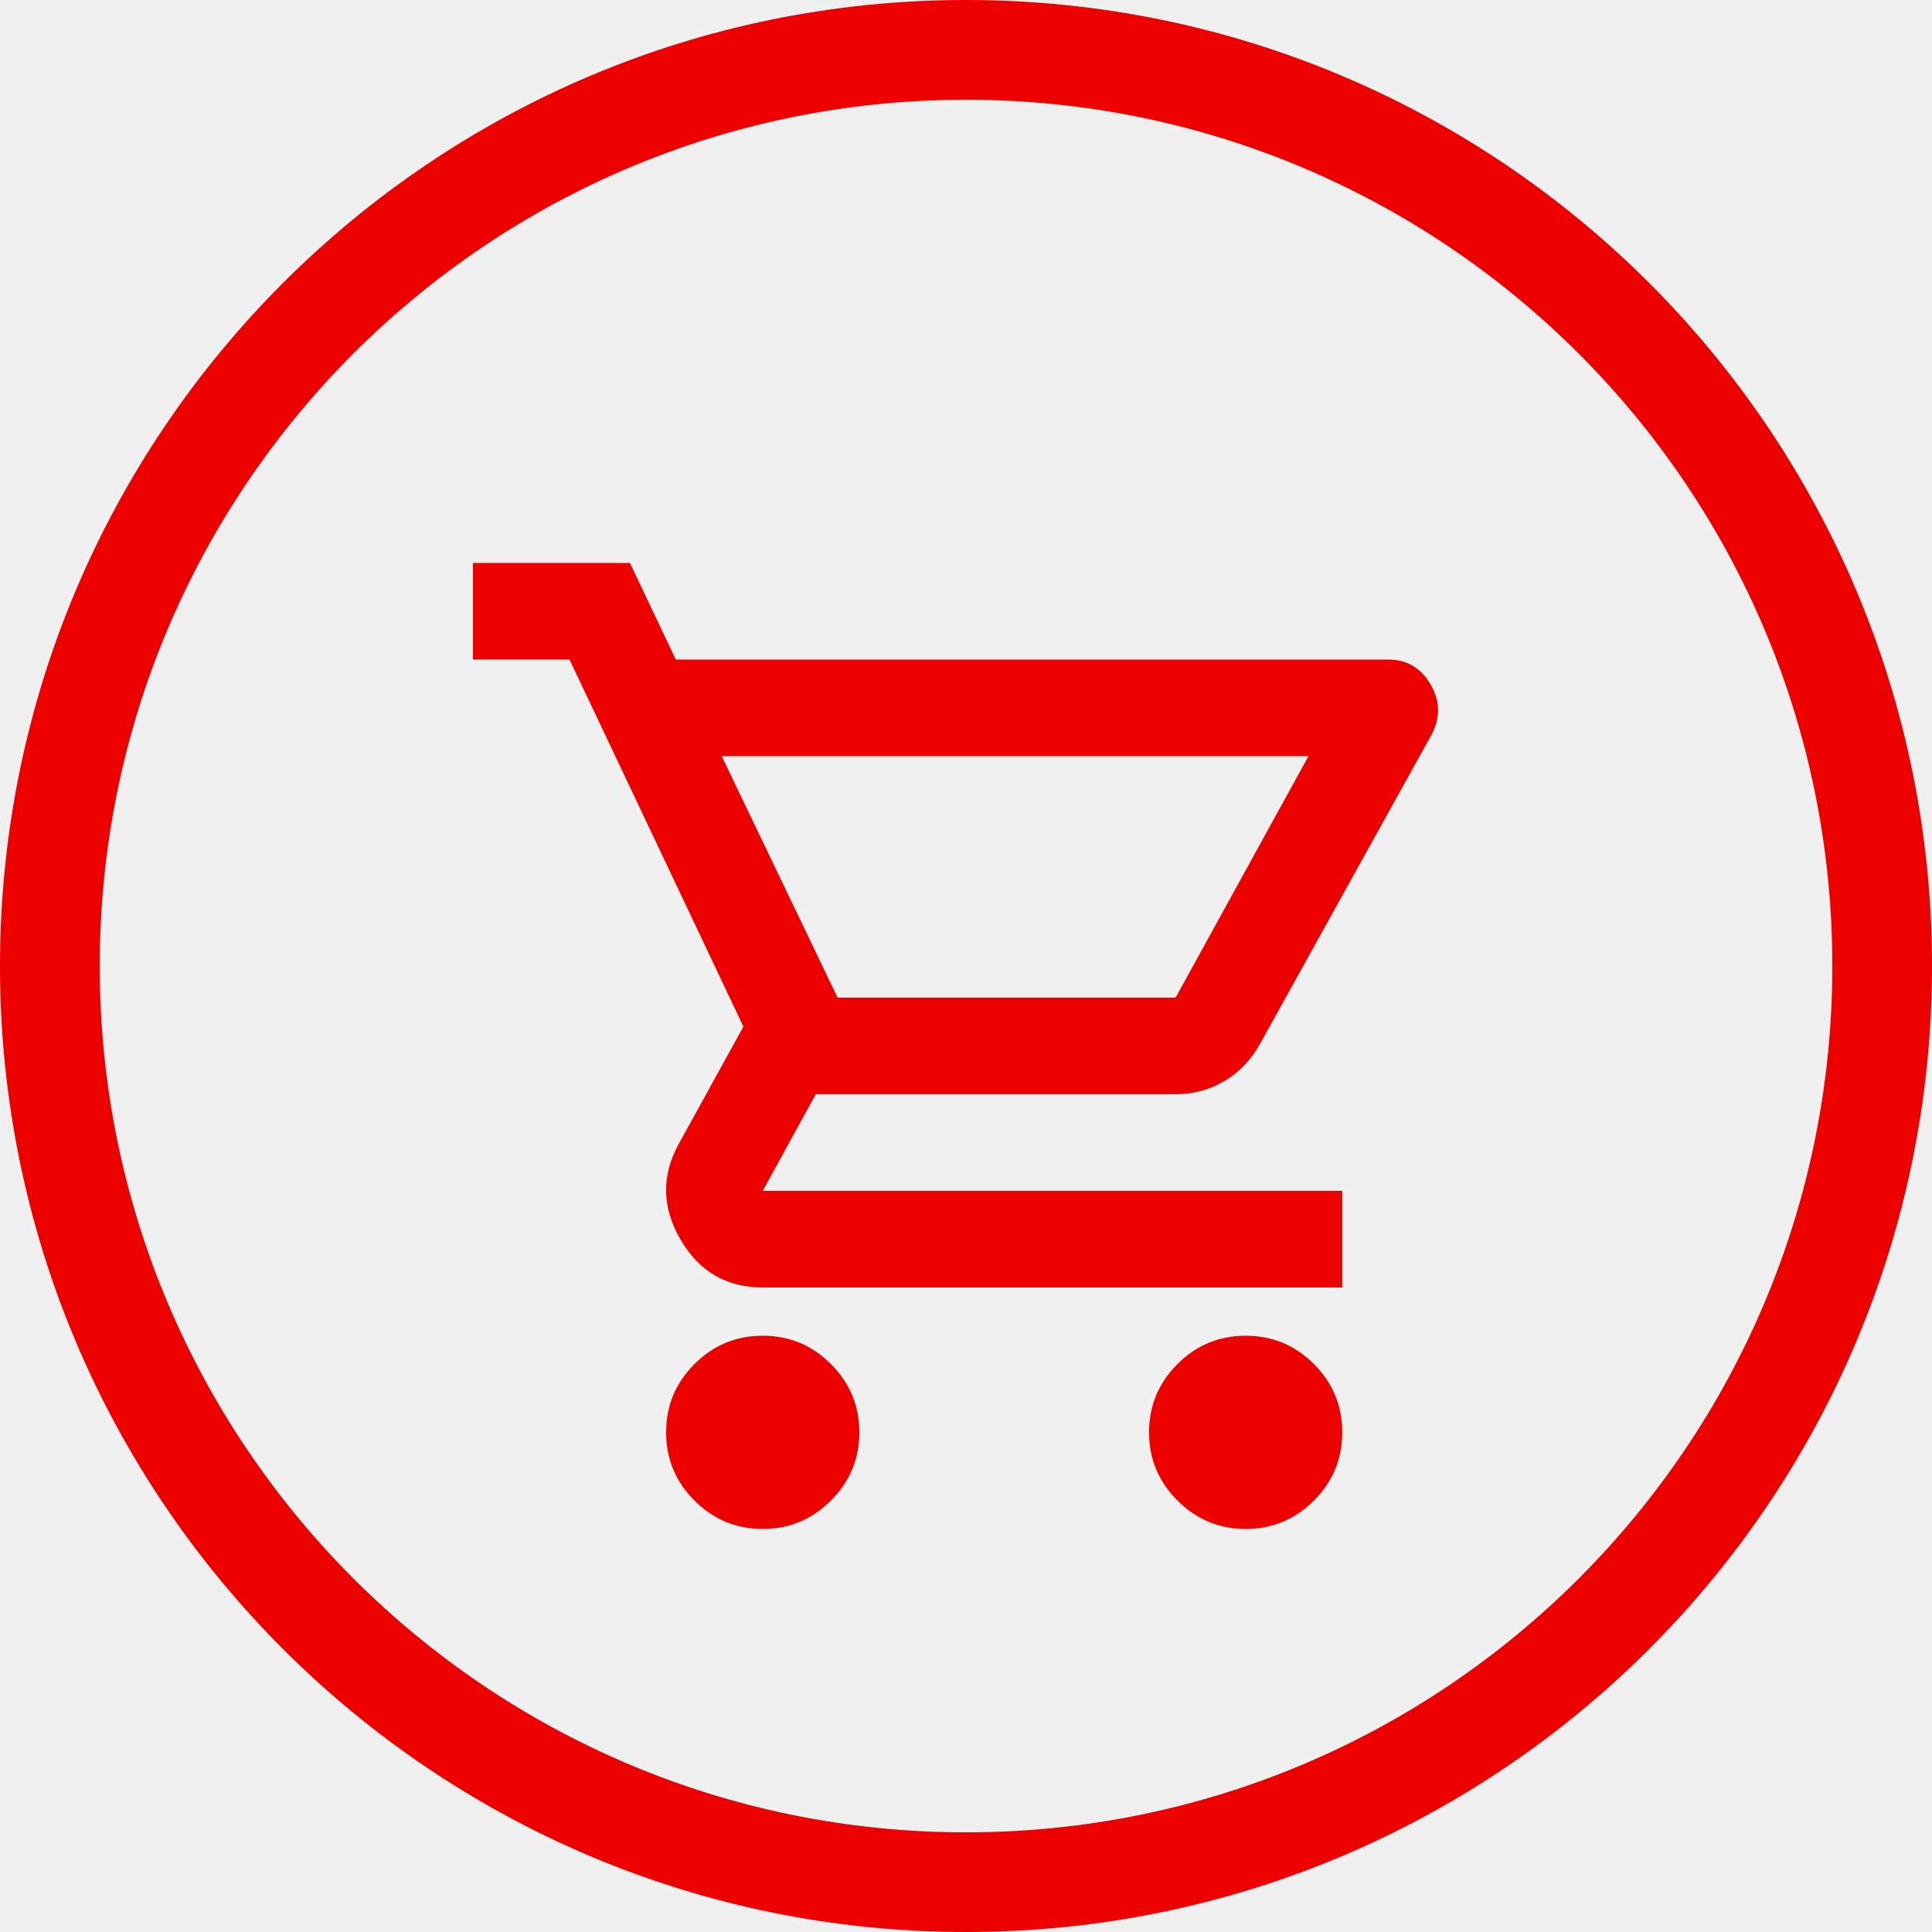
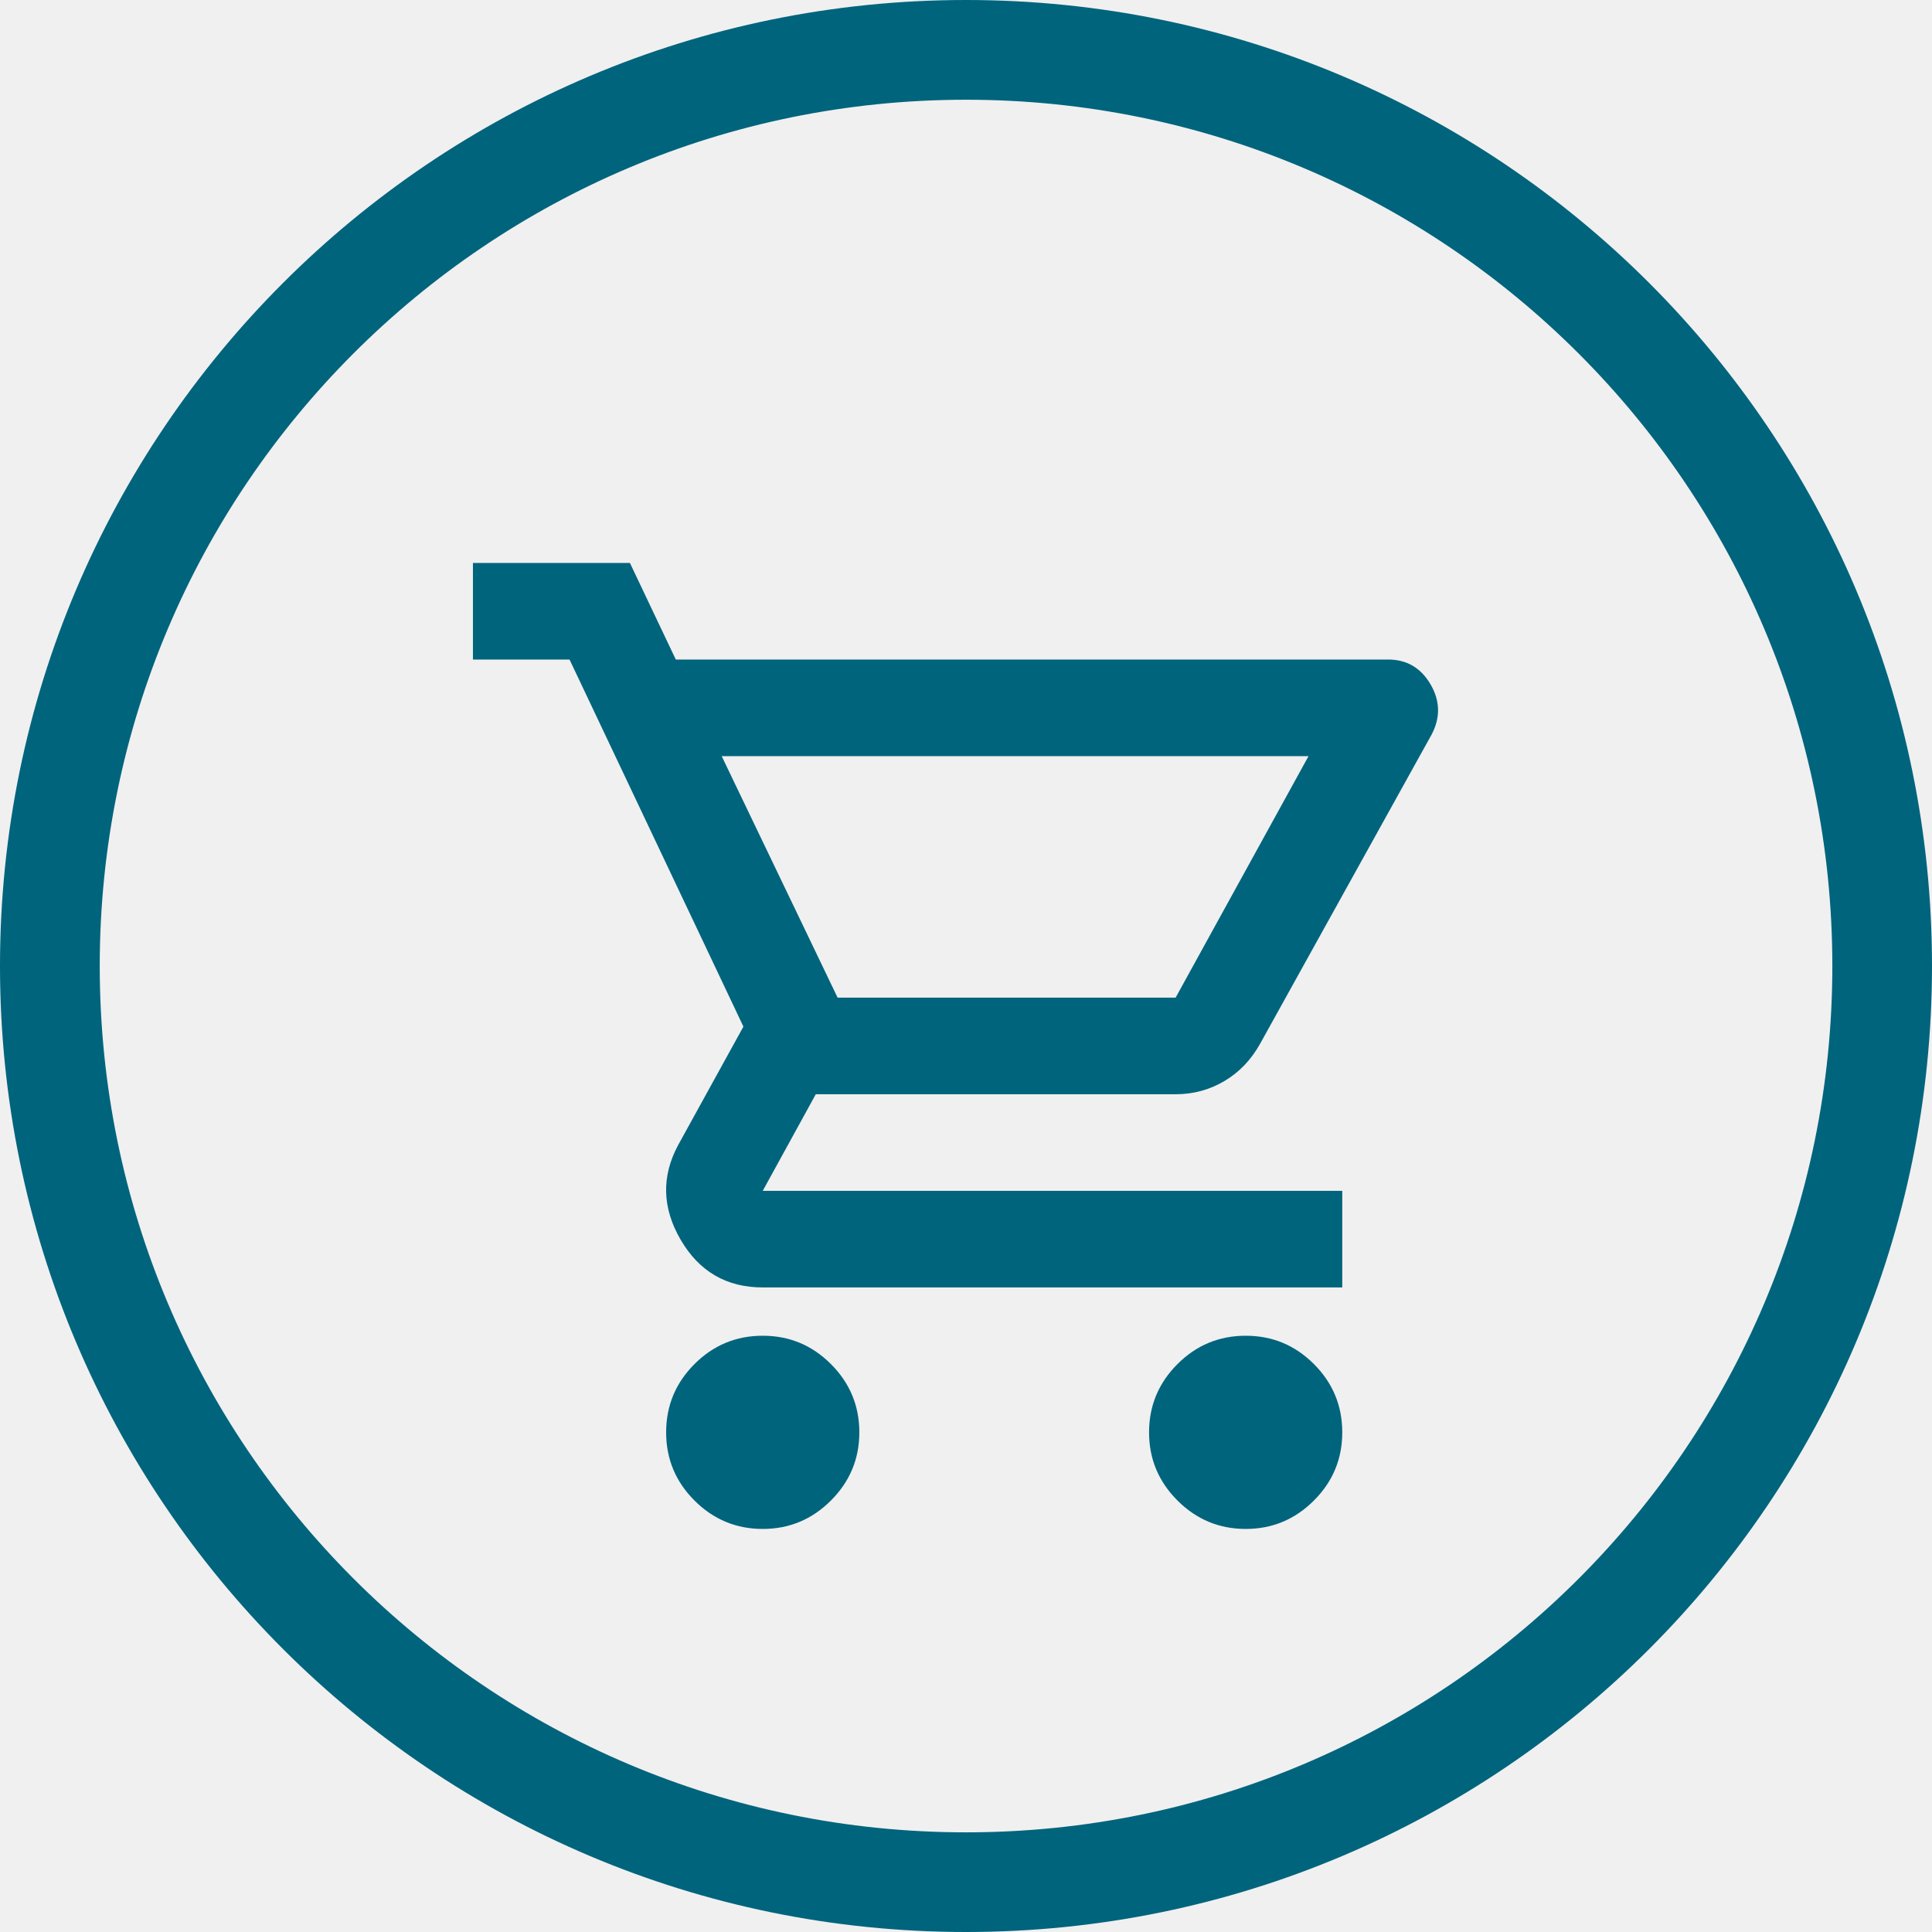
<svg xmlns="http://www.w3.org/2000/svg" width="24" height="24" viewBox="0 0 24 24" fill="none">
  <g clip-path="url(#clip0_1493_23657)">
-     <path d="M9.475 18.993C9.145 18.993 8.862 18.875 8.627 18.64C8.392 18.405 8.275 18.123 8.275 17.793C8.275 17.463 8.392 17.18 8.627 16.945C8.862 16.71 9.145 16.593 9.475 16.593C9.805 16.593 10.087 16.71 10.322 16.945C10.557 17.18 10.675 17.463 10.675 17.793C10.675 18.123 10.557 18.405 10.322 18.64C10.087 18.875 9.805 18.993 9.475 18.993ZM15.475 18.993C15.145 18.993 14.862 18.875 14.627 18.64C14.392 18.405 14.274 18.123 14.274 17.793C14.274 17.463 14.392 17.18 14.627 16.945C14.862 16.71 15.145 16.593 15.475 16.593C15.805 16.593 16.087 16.71 16.322 16.945C16.557 17.18 16.674 17.463 16.674 17.793C16.674 18.123 16.557 18.405 16.322 18.64C16.087 18.875 15.805 18.993 15.475 18.993ZM8.965 9.393L10.405 12.393H14.604L16.255 9.393H8.965ZM8.395 8.193H17.244C17.474 8.193 17.649 8.295 17.77 8.5C17.89 8.705 17.895 8.913 17.785 9.123L15.655 12.963C15.544 13.163 15.397 13.318 15.212 13.428C15.027 13.538 14.825 13.593 14.604 13.593H10.134L9.475 14.793H16.674V15.993H9.475C9.025 15.993 8.685 15.795 8.455 15.4C8.225 15.005 8.215 14.613 8.425 14.223L9.235 12.753L7.075 8.193H5.875V6.993H7.825L8.395 8.193Z" fill="#ED0000" />
-     <path fill-rule="evenodd" clip-rule="evenodd" d="M12 1.239C17.94 1.239 22.762 6.054 22.762 12C22.762 17.946 17.946 22.762 12 22.762C6.054 22.762 1.239 17.94 1.239 12C1.239 6.06 6.054 1.239 12 1.239ZM12 0C18.629 0 24 5.371 24 12C24 18.629 18.629 24 12 24C5.371 24 0 18.622 0 12C0 5.378 5.371 0 12 0Z" fill="#ED0000" />
+     <path d="M9.475 18.993C9.145 18.993 8.862 18.875 8.627 18.64C8.392 18.405 8.275 18.123 8.275 17.793C8.275 17.463 8.392 17.18 8.627 16.945C8.862 16.71 9.145 16.593 9.475 16.593C9.805 16.593 10.087 16.71 10.322 16.945C10.557 17.18 10.675 17.463 10.675 17.793C10.675 18.123 10.557 18.405 10.322 18.64C10.087 18.875 9.805 18.993 9.475 18.993ZM15.475 18.993C15.145 18.993 14.862 18.875 14.627 18.64C14.392 18.405 14.274 18.123 14.274 17.793C14.274 17.463 14.392 17.18 14.627 16.945C14.862 16.71 15.145 16.593 15.475 16.593C15.805 16.593 16.087 16.71 16.322 16.945C16.557 17.18 16.674 17.463 16.674 17.793C16.674 18.123 16.557 18.405 16.322 18.64C16.087 18.875 15.805 18.993 15.475 18.993ZM8.965 9.393L10.405 12.393H14.604L16.255 9.393H8.965ZM8.395 8.193H17.244C17.474 8.193 17.649 8.295 17.77 8.5C17.89 8.705 17.895 8.913 17.785 9.123L15.655 12.963C15.544 13.163 15.397 13.318 15.212 13.428C15.027 13.538 14.825 13.593 14.604 13.593H10.134L9.475 14.793H16.674V15.993H9.475C9.025 15.993 8.685 15.795 8.455 15.4C8.225 15.005 8.215 14.613 8.425 14.223L9.235 12.753L7.075 8.193H5.875V6.993H7.825L8.395 8.193Z" fill="#00647D" />
+     <path fill-rule="evenodd" clip-rule="evenodd" d="M12 1.239C17.94 1.239 22.762 6.054 22.762 12C22.762 17.946 17.946 22.762 12 22.762C6.054 22.762 1.239 17.94 1.239 12C1.239 6.06 6.054 1.239 12 1.239ZM12 0C18.629 0 24 5.371 24 12C24 18.629 18.629 24 12 24C5.371 24 0 18.622 0 12C0 5.378 5.371 0 12 0Z" fill="#00647D" />
  </g>
  <defs>
    <clipPath id="clip0_1493_23657">
      <rect width="24" height="24" fill="white" />
    </clipPath>
  </defs>
</svg>
